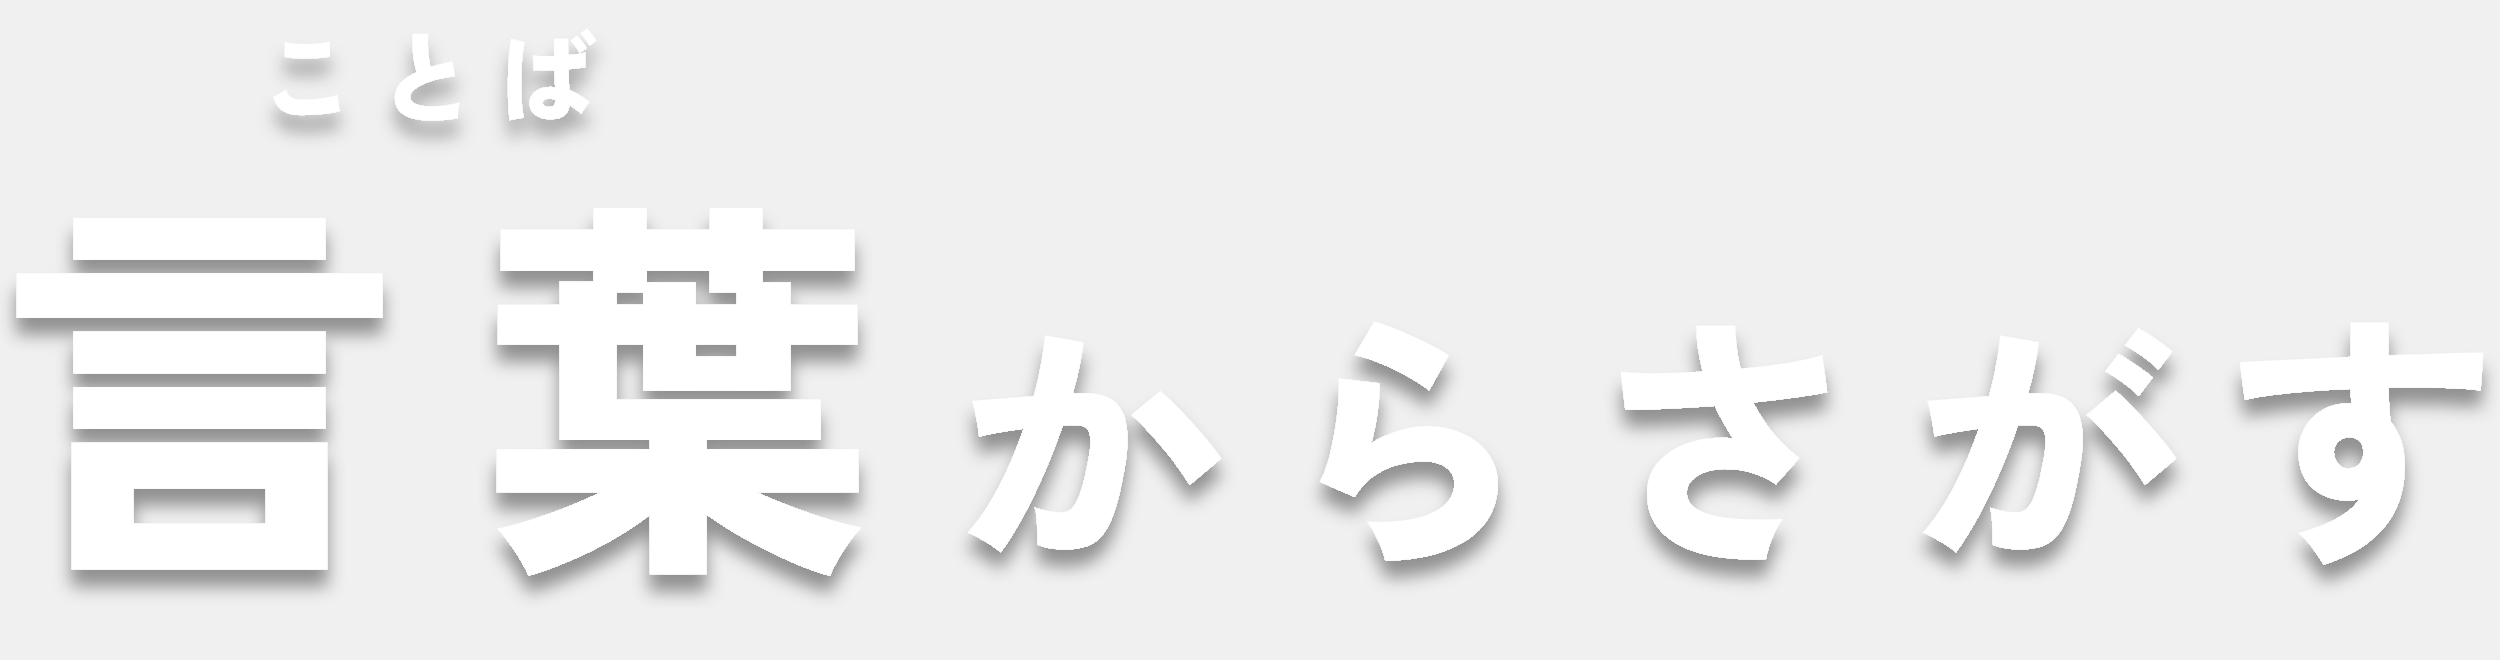
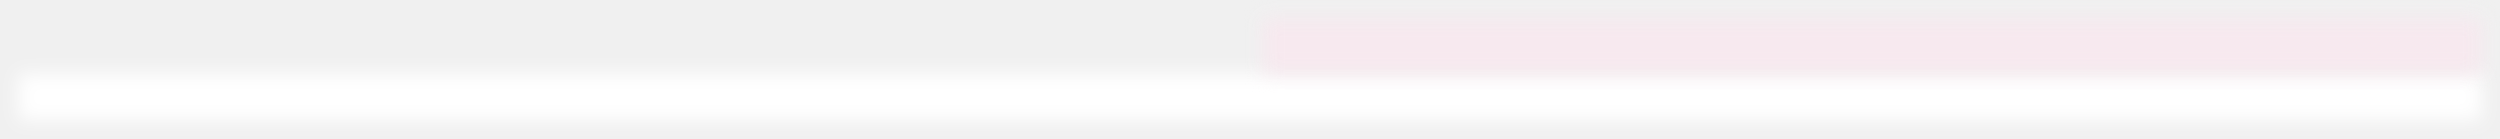
- <svg xmlns="http://www.w3.org/2000/svg" width="603" height="159" viewBox="0 0 603 159" fill="none">
-   <g filter="url(#filter0_d_531_186)">
-     <path d="M17.288 137.336V106.808H78.92V137.336H17.288ZM4.04 76.664V65.912H92.264V76.664H4.04ZM17.672 103.448V93.368H78.536V103.448H17.672ZM17.672 90.104V80.024H78.536V90.104H17.672ZM17.672 62.648V52.568H78.536V62.648H17.672ZM32.168 126.296H64.136V117.848H32.168V126.296ZM127.496 138.872C127.048 137.784 126.408 136.536 125.576 135.128C124.744 133.72 123.816 132.344 122.792 131C121.832 129.592 120.84 128.44 119.816 127.544C122.12 127.096 124.712 126.424 127.592 125.528C130.472 124.632 133.416 123.608 136.424 122.456C139.496 121.24 142.344 119.992 144.968 118.712H119.816V108.344H156.776V106.136H134.984V83.096H120.104V73.496H134.984V67.928H143.144V65.336H120.776V55.352H143.144V50.168H156.008V55.352H171.176V50.168H183.944V55.352H206.12V65.336H183.944V68.12H190.664V73.496H206.792V83.096H190.664V94.232H155.144V83.096H148.712V96.344H197.96V106.136H170.408V108.344H207.08V118.712H182.408C185.096 119.928 187.976 121.112 191.048 122.264C194.12 123.416 197.128 124.44 200.072 125.336C203.016 126.168 205.608 126.808 207.848 127.256C206.888 128.152 205.896 129.304 204.872 130.712C203.848 132.12 202.92 133.56 202.088 135.032C201.256 136.504 200.616 137.784 200.168 138.872C198.184 138.36 195.912 137.592 193.352 136.568C190.792 135.544 188.136 134.328 185.384 132.92C182.632 131.576 179.944 130.136 177.32 128.6C174.76 127.064 172.456 125.56 170.408 124.088V138.488H156.776V124.184C154.024 126.296 150.92 128.344 147.464 130.328C144.072 132.248 140.616 133.944 137.096 135.416C133.64 136.888 130.44 138.04 127.496 138.872ZM167.816 73.496H177.704V70.52H171.176V65.336H156.008V68.12H167.816V73.496ZM167.816 85.976H177.704V83.096H167.816V85.976ZM148.712 73.496H155.144V70.52H148.712V73.496ZM241.352 133.24C240.84 132.728 240.093 132.152 239.112 131.512C238.131 130.872 237.107 130.275 236.04 129.72C235.016 129.123 234.12 128.717 233.352 128.504C235.997 125.603 238.493 121.933 240.84 117.496C243.187 113.016 245.213 108.323 246.92 103.416C244.872 103.672 242.888 103.971 240.968 104.312C239.091 104.611 237.491 104.952 236.168 105.336C236.125 104.611 235.997 103.693 235.784 102.584C235.613 101.432 235.4 100.323 235.144 99.256C234.931 98.147 234.696 97.293 234.44 96.696C235.379 96.611 236.637 96.504 238.216 96.376C239.795 96.248 241.544 96.12 243.464 95.992C245.427 95.821 247.389 95.672 249.352 95.544C250.077 92.941 250.653 90.403 251.08 87.928C251.549 85.453 251.869 83.107 252.04 80.888L261.384 82.552C260.872 86.392 259.997 90.509 258.76 94.904C259.443 94.861 260.04 94.84 260.552 94.84C261.107 94.84 261.597 94.84 262.024 94.84C263.816 94.84 265.416 95.117 266.824 95.672C268.275 96.227 269.427 97.187 270.28 98.552C271.176 99.917 271.709 101.816 271.88 104.248C272.093 106.637 271.859 109.688 271.176 113.4C270.493 117.283 269.747 120.483 268.936 123C268.125 125.475 267.165 127.416 266.056 128.824C264.989 130.189 263.709 131.149 262.216 131.704C260.723 132.259 258.952 132.536 256.904 132.536C254.344 132.536 252.104 132.152 250.184 131.384C250.227 130.573 250.227 129.635 250.184 128.568C250.184 127.459 250.141 126.371 250.056 125.304C249.971 124.195 249.821 123.256 249.608 122.488C250.589 122.787 251.677 123.043 252.872 123.256C254.067 123.469 255.091 123.576 255.944 123.576C256.584 123.576 257.16 123.448 257.672 123.192C258.227 122.936 258.76 122.424 259.272 121.656C259.784 120.888 260.296 119.715 260.808 118.136C261.32 116.557 261.832 114.424 262.344 111.736C262.899 109.048 263.112 107.064 262.984 105.784C262.899 104.461 262.557 103.587 261.96 103.16C261.363 102.733 260.573 102.52 259.592 102.52C259.165 102.52 258.675 102.52 258.12 102.52C257.565 102.52 256.968 102.541 256.328 102.584C255.005 106.552 253.491 110.456 251.784 114.296C250.12 118.093 248.392 121.635 246.6 124.92C244.808 128.163 243.059 130.936 241.352 133.24ZM286.92 116.984C286.28 115.832 285.363 114.445 284.168 112.824C283.016 111.16 281.715 109.496 280.264 107.832C278.856 106.125 277.491 104.589 276.168 103.224C274.845 101.816 273.736 100.771 272.84 100.088L279.88 94.264C280.776 95.032 281.907 96.099 283.272 97.464C284.637 98.829 286.045 100.301 287.496 101.88C288.947 103.459 290.291 105.016 291.528 106.552C292.808 108.088 293.811 109.432 294.536 110.584L286.92 116.984ZM334.152 135.288C333.981 134.435 333.661 133.411 333.192 132.216C332.765 131.064 332.232 129.912 331.592 128.76C330.995 127.565 330.355 126.584 329.672 125.816C336.456 126.115 341.661 125.432 345.288 123.768C348.957 122.104 350.792 119.715 350.792 116.6C350.792 115.021 350.131 113.741 348.808 112.76C347.485 111.779 345.693 111.288 343.432 111.288C341.555 111.288 339.549 111.544 337.416 112.056C335.325 112.568 333.341 113.464 331.464 114.744C329.587 115.981 328.029 117.688 326.792 119.864L318.344 116.216C319.197 114.68 319.923 112.803 320.52 110.584C321.117 108.323 321.608 105.976 321.992 103.544C322.419 101.112 322.696 98.808 322.824 96.632C322.952 94.456 322.952 92.664 322.824 91.256L332.744 92.472C332.787 94.52 332.637 96.803 332.296 99.32C331.955 101.837 331.443 104.355 330.76 106.872C332.936 105.549 335.155 104.547 337.416 103.864C339.72 103.139 341.853 102.776 343.816 102.776C347.315 102.776 350.365 103.395 352.968 104.632C355.613 105.827 357.661 107.491 359.112 109.624C360.563 111.715 361.288 114.104 361.288 116.792C361.288 120.12 360.328 123.149 358.408 125.88C356.488 128.611 353.523 130.808 349.512 132.472C345.501 134.179 340.381 135.117 334.152 135.288ZM344.712 94.136C343.219 92.984 341.384 91.811 339.208 90.616C337.075 89.421 334.877 88.376 332.616 87.48C330.397 86.584 328.435 85.987 326.728 85.688L331.464 77.56C332.616 77.859 334.003 78.328 335.624 78.968C337.245 79.565 338.931 80.269 340.68 81.08C342.429 81.848 344.072 82.637 345.608 83.448C347.144 84.259 348.424 85.005 349.448 85.688L344.712 94.136ZM425.928 134.904C422.216 135.075 418.653 134.925 415.24 134.456C411.827 134.029 408.755 133.197 406.024 131.96C403.336 130.723 401.203 129.037 399.624 126.904C398.045 124.771 397.256 122.104 397.256 118.904C397.256 116.003 398.173 113.507 400.008 111.416C401.843 109.325 404.317 107.768 407.432 106.744C410.589 105.72 414.109 105.379 417.992 105.72C417.181 104.483 416.413 103.224 415.688 101.944C414.963 100.621 414.28 99.277 413.64 97.912C409.544 98.211 405.576 98.445 401.736 98.616C397.896 98.787 394.653 98.851 392.008 98.808L390.92 89.656C393.181 89.912 396.061 90.04 399.56 90.04C403.059 89.997 406.771 89.869 410.696 89.656C410.227 87.779 409.843 85.901 409.544 84.024C409.288 82.147 409.16 80.312 409.16 78.52H418.568C418.568 80.269 418.675 82.019 418.888 83.768C419.101 85.517 419.421 87.245 419.848 88.952C423.901 88.568 427.677 88.099 431.176 87.544C434.675 86.947 437.469 86.307 439.56 85.624L440.712 94.584C438.792 95.011 436.253 95.437 433.096 95.864C429.939 96.291 426.525 96.696 422.856 97.08C424.136 99.597 425.693 101.987 427.528 104.248C429.405 106.509 431.581 108.579 434.056 110.456L428.36 116.792C426.696 115.64 424.883 114.765 422.92 114.168C421 113.528 419.08 113.187 417.16 113.144C415.283 113.059 413.555 113.229 411.976 113.656C410.44 114.083 409.203 114.744 408.264 115.64C407.325 116.493 406.856 117.581 406.856 118.904C406.856 120.739 407.859 122.147 409.864 123.128C411.869 124.109 414.6 124.749 418.056 125.048C421.555 125.347 425.523 125.389 429.96 125.176C429.363 125.987 428.765 127.011 428.168 128.248C427.571 129.443 427.08 130.637 426.696 131.832C426.312 133.069 426.056 134.093 425.928 134.904ZM471.752 133.24C471.24 132.728 470.493 132.152 469.512 131.512C468.531 130.872 467.507 130.275 466.44 129.72C465.416 129.123 464.52 128.717 463.752 128.504C466.397 125.603 468.893 121.933 471.24 117.496C473.587 113.016 475.613 108.323 477.32 103.416C475.272 103.672 473.288 103.971 471.368 104.312C469.491 104.611 467.891 104.952 466.568 105.336C466.525 104.611 466.397 103.693 466.184 102.584C466.013 101.432 465.8 100.323 465.544 99.256C465.331 98.147 465.096 97.293 464.84 96.696C465.779 96.611 467.037 96.504 468.616 96.376C470.195 96.248 471.944 96.12 473.864 95.992C475.827 95.821 477.789 95.672 479.752 95.544C480.477 92.941 481.053 90.403 481.48 87.928C481.949 85.453 482.269 83.107 482.44 80.888L491.784 82.552C491.272 86.392 490.397 90.509 489.16 94.904C489.843 94.861 490.44 94.84 490.952 94.84C491.507 94.84 491.997 94.84 492.424 94.84C494.216 94.84 495.816 95.117 497.224 95.672C498.675 96.227 499.827 97.187 500.68 98.552C501.576 99.917 502.109 101.816 502.28 104.248C502.493 106.637 502.259 109.688 501.576 113.4C500.893 117.283 500.147 120.483 499.336 123C498.525 125.475 497.565 127.416 496.456 128.824C495.389 130.189 494.109 131.149 492.616 131.704C491.123 132.259 489.352 132.536 487.304 132.536C484.744 132.536 482.504 132.152 480.584 131.384C480.627 130.573 480.627 129.635 480.584 128.568C480.584 127.459 480.541 126.371 480.456 125.304C480.371 124.195 480.221 123.256 480.008 122.488C480.989 122.787 482.077 123.043 483.272 123.256C484.467 123.469 485.491 123.576 486.344 123.576C486.984 123.576 487.56 123.448 488.072 123.192C488.627 122.936 489.16 122.424 489.672 121.656C490.184 120.888 490.696 119.715 491.208 118.136C491.72 116.557 492.232 114.424 492.744 111.736C493.299 109.048 493.512 107.064 493.384 105.784C493.299 104.461 492.957 103.587 492.36 103.16C491.763 102.733 490.973 102.52 489.992 102.52C489.565 102.52 489.075 102.52 488.52 102.52C487.965 102.52 487.368 102.541 486.728 102.584C485.405 106.552 483.891 110.456 482.184 114.296C480.52 118.093 478.792 121.635 477 124.92C475.208 128.163 473.459 130.936 471.752 133.24ZM517.32 116.984C516.68 115.832 515.763 114.445 514.568 112.824C513.416 111.16 512.115 109.496 510.664 107.832C509.256 106.125 507.891 104.589 506.568 103.224C505.245 101.816 504.136 100.771 503.24 100.088L510.28 94.264C511.176 95.032 512.307 96.099 513.672 97.464C515.037 98.829 516.445 100.301 517.896 101.88C519.347 103.459 520.691 105.016 521.928 106.552C523.208 108.088 524.211 109.432 524.936 110.584L517.32 116.984ZM515.848 95.48C514.781 94.371 513.48 93.283 511.944 92.216C510.408 91.107 509.021 90.232 507.784 89.592L510.984 85.368C511.667 85.709 512.541 86.243 513.608 86.968C514.675 87.651 515.72 88.376 516.744 89.144C517.811 89.869 518.643 90.509 519.24 91.064L515.848 95.48ZM520.584 89.144C519.517 88.035 518.216 86.947 516.68 85.88C515.144 84.813 513.757 83.96 512.52 83.32L515.72 79.096C516.403 79.437 517.277 79.949 518.344 80.632C519.411 81.315 520.456 82.04 521.48 82.808C522.547 83.576 523.379 84.237 523.976 84.792L520.584 89.144ZM560.456 136.184C559.816 135.117 558.963 133.837 557.896 132.344C556.872 130.851 555.677 129.592 554.312 128.568C558.451 127.416 561.693 126.179 564.04 124.856C566.387 123.533 568.093 122.019 569.16 120.312C568.733 120.44 568.307 120.547 567.88 120.632C567.496 120.717 567.069 120.76 566.6 120.76C563.101 120.76 560.221 119.8 557.96 117.88C555.741 115.917 554.547 113.144 554.376 109.56C554.291 107.256 554.76 105.187 555.784 103.352C556.808 101.475 558.259 100.003 560.136 98.936C562.013 97.827 564.147 97.272 566.536 97.272C566.621 97.272 566.728 97.272 566.856 97.272C566.984 97.272 567.091 97.293 567.176 97.336C567.048 96.227 566.984 95.053 566.984 93.816C563.528 93.944 560.179 94.136 556.936 94.392C553.693 94.648 550.728 94.947 548.04 95.288C545.395 95.629 543.197 96.013 541.448 96.44L540.232 87.352C541.597 87.267 543.645 87.16 546.376 87.032C549.107 86.904 552.264 86.755 555.848 86.584C559.432 86.413 563.144 86.243 566.984 86.072V77.752H576.136V85.688C579.549 85.56 582.771 85.453 585.8 85.368C588.829 85.24 591.496 85.155 593.8 85.112C596.104 85.069 597.832 85.048 598.984 85.048L598.344 94.2C595.997 93.859 592.84 93.645 588.872 93.56C584.947 93.432 580.701 93.411 576.136 93.496C576.136 94.904 576.179 96.312 576.264 97.72C576.349 99.085 576.456 100.387 576.584 101.624C578.888 104.312 580.04 107.875 580.04 112.312C580.04 118.371 578.333 123.384 574.92 127.352C571.507 131.32 566.685 134.264 560.456 136.184ZM566.664 112.952C567.773 112.867 568.605 112.483 569.16 111.8C569.757 111.075 570.056 110.2 570.056 109.176C570.056 108.536 569.907 107.789 569.608 106.936C568.84 105.955 567.859 105.464 566.664 105.464C565.597 105.464 564.701 105.827 563.976 106.552C563.251 107.235 562.909 108.109 562.952 109.176C562.995 110.285 563.357 111.224 564.04 111.992C564.723 112.717 565.597 113.037 566.664 112.952Z" fill="white" />
+ <svg xmlns="http://www.w3.org/2000/svg" width="1352" height="75" viewBox="0 0 1352 75" fill="none">
+   <g filter="url(#filter0_f_0_1)">
+     <rect x="10" y="40" width="1332" height="25" fill="white" />
  </g>
-   <g filter="url(#filter1_d_531_186)">
-     <path d="M72.76 27.76C71.656 27.76 70.664 27.648 69.784 27.424C68.904 27.184 68.136 26.752 67.48 26.128C66.84 25.488 66.312 24.576 65.896 23.392L69.016 21.616C69.208 22.4 69.6 23 70.192 23.416C70.784 23.832 71.64 24.04 72.76 24.04C73.752 24.04 74.8 23.992 75.904 23.896C77.008 23.784 78.056 23.64 79.048 23.464C80.04 23.288 80.856 23.088 81.496 22.864C81.48 23.2 81.496 23.624 81.544 24.136C81.592 24.632 81.656 25.128 81.736 25.624C81.832 26.104 81.928 26.488 82.024 26.776C81.368 26.984 80.528 27.16 79.504 27.304C78.48 27.448 77.384 27.56 76.216 27.64C75.048 27.72 73.896 27.76 72.76 27.76ZM68.656 13.696V10.096C69.136 10.256 69.744 10.376 70.48 10.456C71.216 10.536 72.008 10.584 72.856 10.6C73.72 10.616 74.576 10.608 75.424 10.576C76.272 10.528 77.056 10.456 77.776 10.36C78.512 10.264 79.112 10.144 79.576 10V13.624C79.176 13.736 78.608 13.832 77.872 13.912C77.152 13.992 76.352 14.048 75.472 14.08C74.608 14.112 73.728 14.12 72.832 14.104C71.952 14.088 71.144 14.048 70.408 13.984C69.672 13.92 69.088 13.824 68.656 13.696ZM110.44 28.528C108.856 28.8 107.32 28.976 105.832 29.056C104.344 29.136 102.96 29.104 101.68 28.96C100.4 28.816 99.28 28.536 98.32 28.12C97.36 27.704 96.608 27.128 96.064 26.392C95.52 25.656 95.248 24.744 95.248 23.656C95.248 22.184 95.712 20.952 96.64 19.96C97.584 18.968 98.88 18.112 100.528 17.392C100.288 16.672 100.072 15.8 99.88 14.776C99.704 13.752 99.584 12.664 99.52 11.512C99.456 10.36 99.456 9.24 99.52 8.152H103.336C103.24 8.984 103.2 9.888 103.216 10.864C103.248 11.84 103.32 12.8 103.432 13.744C103.544 14.672 103.672 15.48 103.816 16.168C104.616 15.912 105.456 15.672 106.336 15.448C107.232 15.208 108.16 14.968 109.12 14.728L109.744 18.424C108.384 18.552 107.056 18.768 105.76 19.072C104.48 19.376 103.32 19.752 102.28 20.2C101.256 20.632 100.44 21.128 99.832 21.688C99.224 22.232 98.92 22.808 98.92 23.416C98.92 23.992 99.232 24.472 99.856 24.856C100.496 25.224 101.368 25.472 102.472 25.6C103.592 25.728 104.872 25.72 106.312 25.576C107.768 25.432 109.304 25.144 110.92 24.712C110.808 25.032 110.712 25.424 110.632 25.888C110.552 26.352 110.496 26.816 110.464 27.28C110.432 27.744 110.424 28.16 110.44 28.528ZM132.16 28.744C130.832 28.664 129.752 28.256 128.92 27.52C128.088 26.784 127.68 25.848 127.696 24.712C127.712 24.04 127.928 23.424 128.344 22.864C128.776 22.288 129.368 21.832 130.12 21.496C130.888 21.144 131.784 20.968 132.808 20.968C133 20.968 133.184 20.976 133.36 20.992C133.536 20.992 133.712 21 133.888 21.016C133.872 20.44 133.848 19.808 133.816 19.12C133.8 18.416 133.776 17.68 133.744 16.912C132.816 16.944 131.912 16.968 131.032 16.984C130.152 16.984 129.384 16.968 128.728 16.936L128.536 13.36C129.096 13.44 129.832 13.496 130.744 13.528C131.672 13.544 132.648 13.536 133.672 13.504C133.656 12.816 133.64 12.128 133.624 11.44C133.624 10.736 133.624 10.032 133.624 9.328H137.08C137.048 9.92 137.024 10.552 137.008 11.224C137.008 11.896 137.016 12.584 137.032 13.288C137.928 13.208 138.744 13.12 139.48 13.024C140.232 12.912 140.8 12.792 141.184 12.664V16.192C140.736 16.288 140.152 16.376 139.432 16.456C138.728 16.536 137.952 16.616 137.104 16.696C137.136 17.624 137.168 18.528 137.2 19.408C137.248 20.272 137.288 21.056 137.32 21.76C138.232 22.096 139.096 22.512 139.912 23.008C140.728 23.504 141.512 24.048 142.264 24.64C142.024 24.848 141.768 25.128 141.496 25.48C141.224 25.816 140.976 26.168 140.752 26.536C140.528 26.904 140.36 27.224 140.248 27.496C139.8 27.08 139.328 26.696 138.832 26.344C138.352 25.976 137.856 25.64 137.344 25.336C137.184 26.616 136.656 27.528 135.76 28.072C134.88 28.616 133.68 28.84 132.16 28.744ZM122.944 28.984C122.832 28.344 122.736 27.52 122.656 26.512C122.592 25.488 122.544 24.368 122.512 23.152C122.496 21.92 122.496 20.648 122.512 19.336C122.528 18.024 122.568 16.744 122.632 15.496C122.696 14.248 122.784 13.096 122.896 12.04C123.008 10.968 123.136 10.072 123.28 9.352L126.616 10.144C126.44 10.688 126.288 11.432 126.16 12.376C126.032 13.32 125.928 14.376 125.848 15.544C125.784 16.696 125.744 17.896 125.728 19.144C125.712 20.392 125.72 21.608 125.752 22.792C125.8 23.96 125.872 25.032 125.968 26.008C126.064 26.968 126.184 27.752 126.328 28.36L122.944 28.984ZM139.816 12.76C139.544 12.248 139.192 11.712 138.76 11.152C138.344 10.592 137.952 10.136 137.584 9.784L139.192 8.608C139.4 8.8 139.656 9.08 139.96 9.448C140.264 9.816 140.56 10.2 140.848 10.6C141.136 10.984 141.36 11.312 141.52 11.584L139.816 12.76ZM142.216 11.032C141.944 10.52 141.592 9.984 141.16 9.424C140.728 8.864 140.336 8.408 139.984 8.056L141.592 6.88C141.8 7.072 142.048 7.352 142.336 7.72C142.64 8.088 142.936 8.464 143.224 8.848C143.512 9.232 143.736 9.56 143.896 9.832L142.216 11.032ZM132.424 25.768C132.984 25.768 133.376 25.656 133.6 25.432C133.84 25.192 133.96 24.712 133.96 23.992C133.736 23.944 133.504 23.912 133.264 23.896C133.04 23.864 132.816 23.84 132.592 23.824C132.144 23.792 131.752 23.856 131.416 24.016C131.08 24.176 130.904 24.424 130.888 24.76C130.872 25.08 131.008 25.328 131.296 25.504C131.6 25.68 131.976 25.768 132.424 25.768Z" fill="white" />
+   <g filter="url(#filter1_f_0_1)">
+     <rect x="683" y="10" width="659" height="30" fill="#F7E9EF" />
  </g>
  <defs>
-     <filter id="filter0_d_531_186" x="0.04" y="50.168" width="602.944" height="96.704" filterUnits="userSpaceOnUse" color-interpolation-filters="sRGB">
+     <filter id="filter0_f_0_1" x="0" y="30" width="1352" height="45" filterUnits="userSpaceOnUse" color-interpolation-filters="sRGB">
      <feFlood flood-opacity="0" result="BackgroundImageFix" />
-       <feColorMatrix in="SourceAlpha" type="matrix" values="0 0 0 0 0 0 0 0 0 0 0 0 0 0 0 0 0 0 127 0" result="hardAlpha" />
-       <feOffset dy="4" />
-       <feGaussianBlur stdDeviation="2" />
-       <feComposite in2="hardAlpha" operator="out" />
-       <feColorMatrix type="matrix" values="0 0 0 0 0 0 0 0 0 0 0 0 0 0 0 0 0 0 0.4 0" />
-       <feBlend mode="normal" in2="BackgroundImageFix" result="effect1_dropShadow_531_186" />
-       <feBlend mode="normal" in="SourceGraphic" in2="effect1_dropShadow_531_186" result="shape" />
+       <feBlend mode="normal" in="SourceGraphic" in2="BackgroundImageFix" result="shape" />
+       <feGaussianBlur stdDeviation="5" result="effect1_foregroundBlur_0_1" />
    </filter>
-     <filter id="filter1_d_531_186" x="61.896" y="6.88" width="86" height="30.296" filterUnits="userSpaceOnUse" color-interpolation-filters="sRGB">
+     <filter id="filter1_f_0_1" x="673" y="0" width="679" height="50" filterUnits="userSpaceOnUse" color-interpolation-filters="sRGB">
      <feFlood flood-opacity="0" result="BackgroundImageFix" />
-       <feColorMatrix in="SourceAlpha" type="matrix" values="0 0 0 0 0 0 0 0 0 0 0 0 0 0 0 0 0 0 127 0" result="hardAlpha" />
-       <feOffset dy="4" />
-       <feGaussianBlur stdDeviation="2" />
-       <feComposite in2="hardAlpha" operator="out" />
-       <feColorMatrix type="matrix" values="0 0 0 0 0 0 0 0 0 0 0 0 0 0 0 0 0 0 0.3 0" />
-       <feBlend mode="normal" in2="BackgroundImageFix" result="effect1_dropShadow_531_186" />
-       <feBlend mode="normal" in="SourceGraphic" in2="effect1_dropShadow_531_186" result="shape" />
+       <feBlend mode="normal" in="SourceGraphic" in2="BackgroundImageFix" result="shape" />
+       <feGaussianBlur stdDeviation="5" result="effect1_foregroundBlur_0_1" />
    </filter>
  </defs>
</svg>
